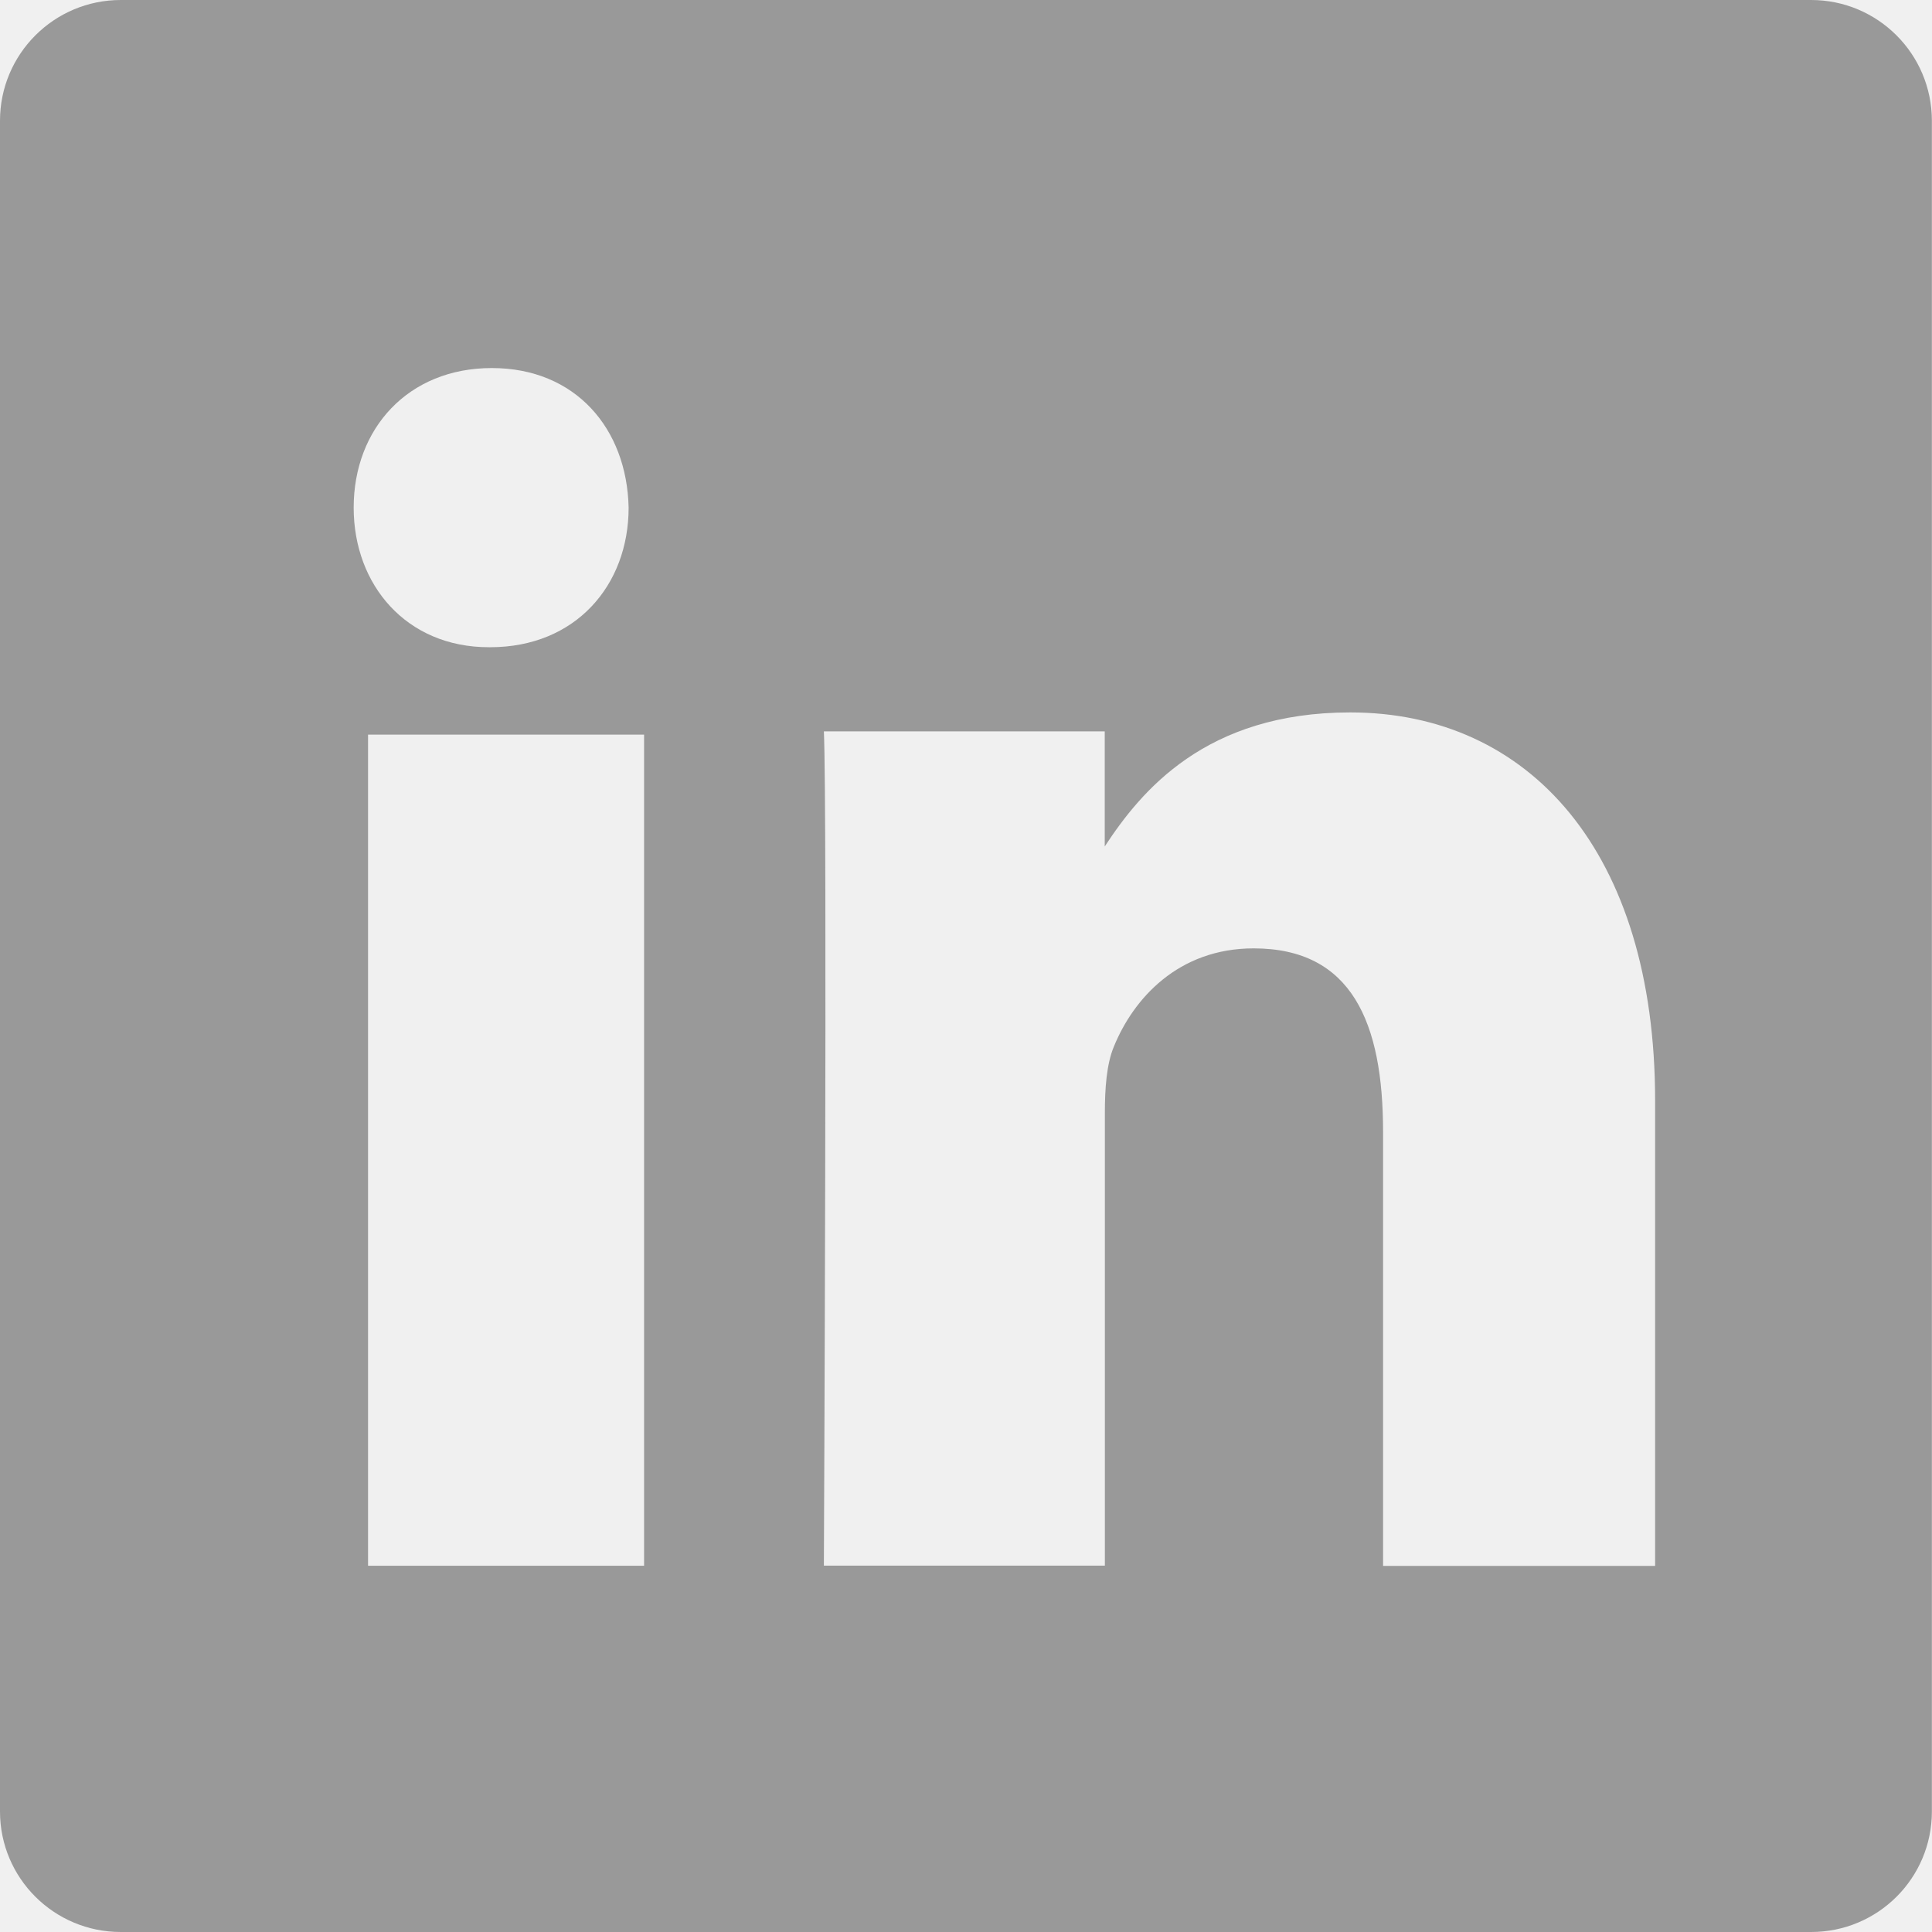
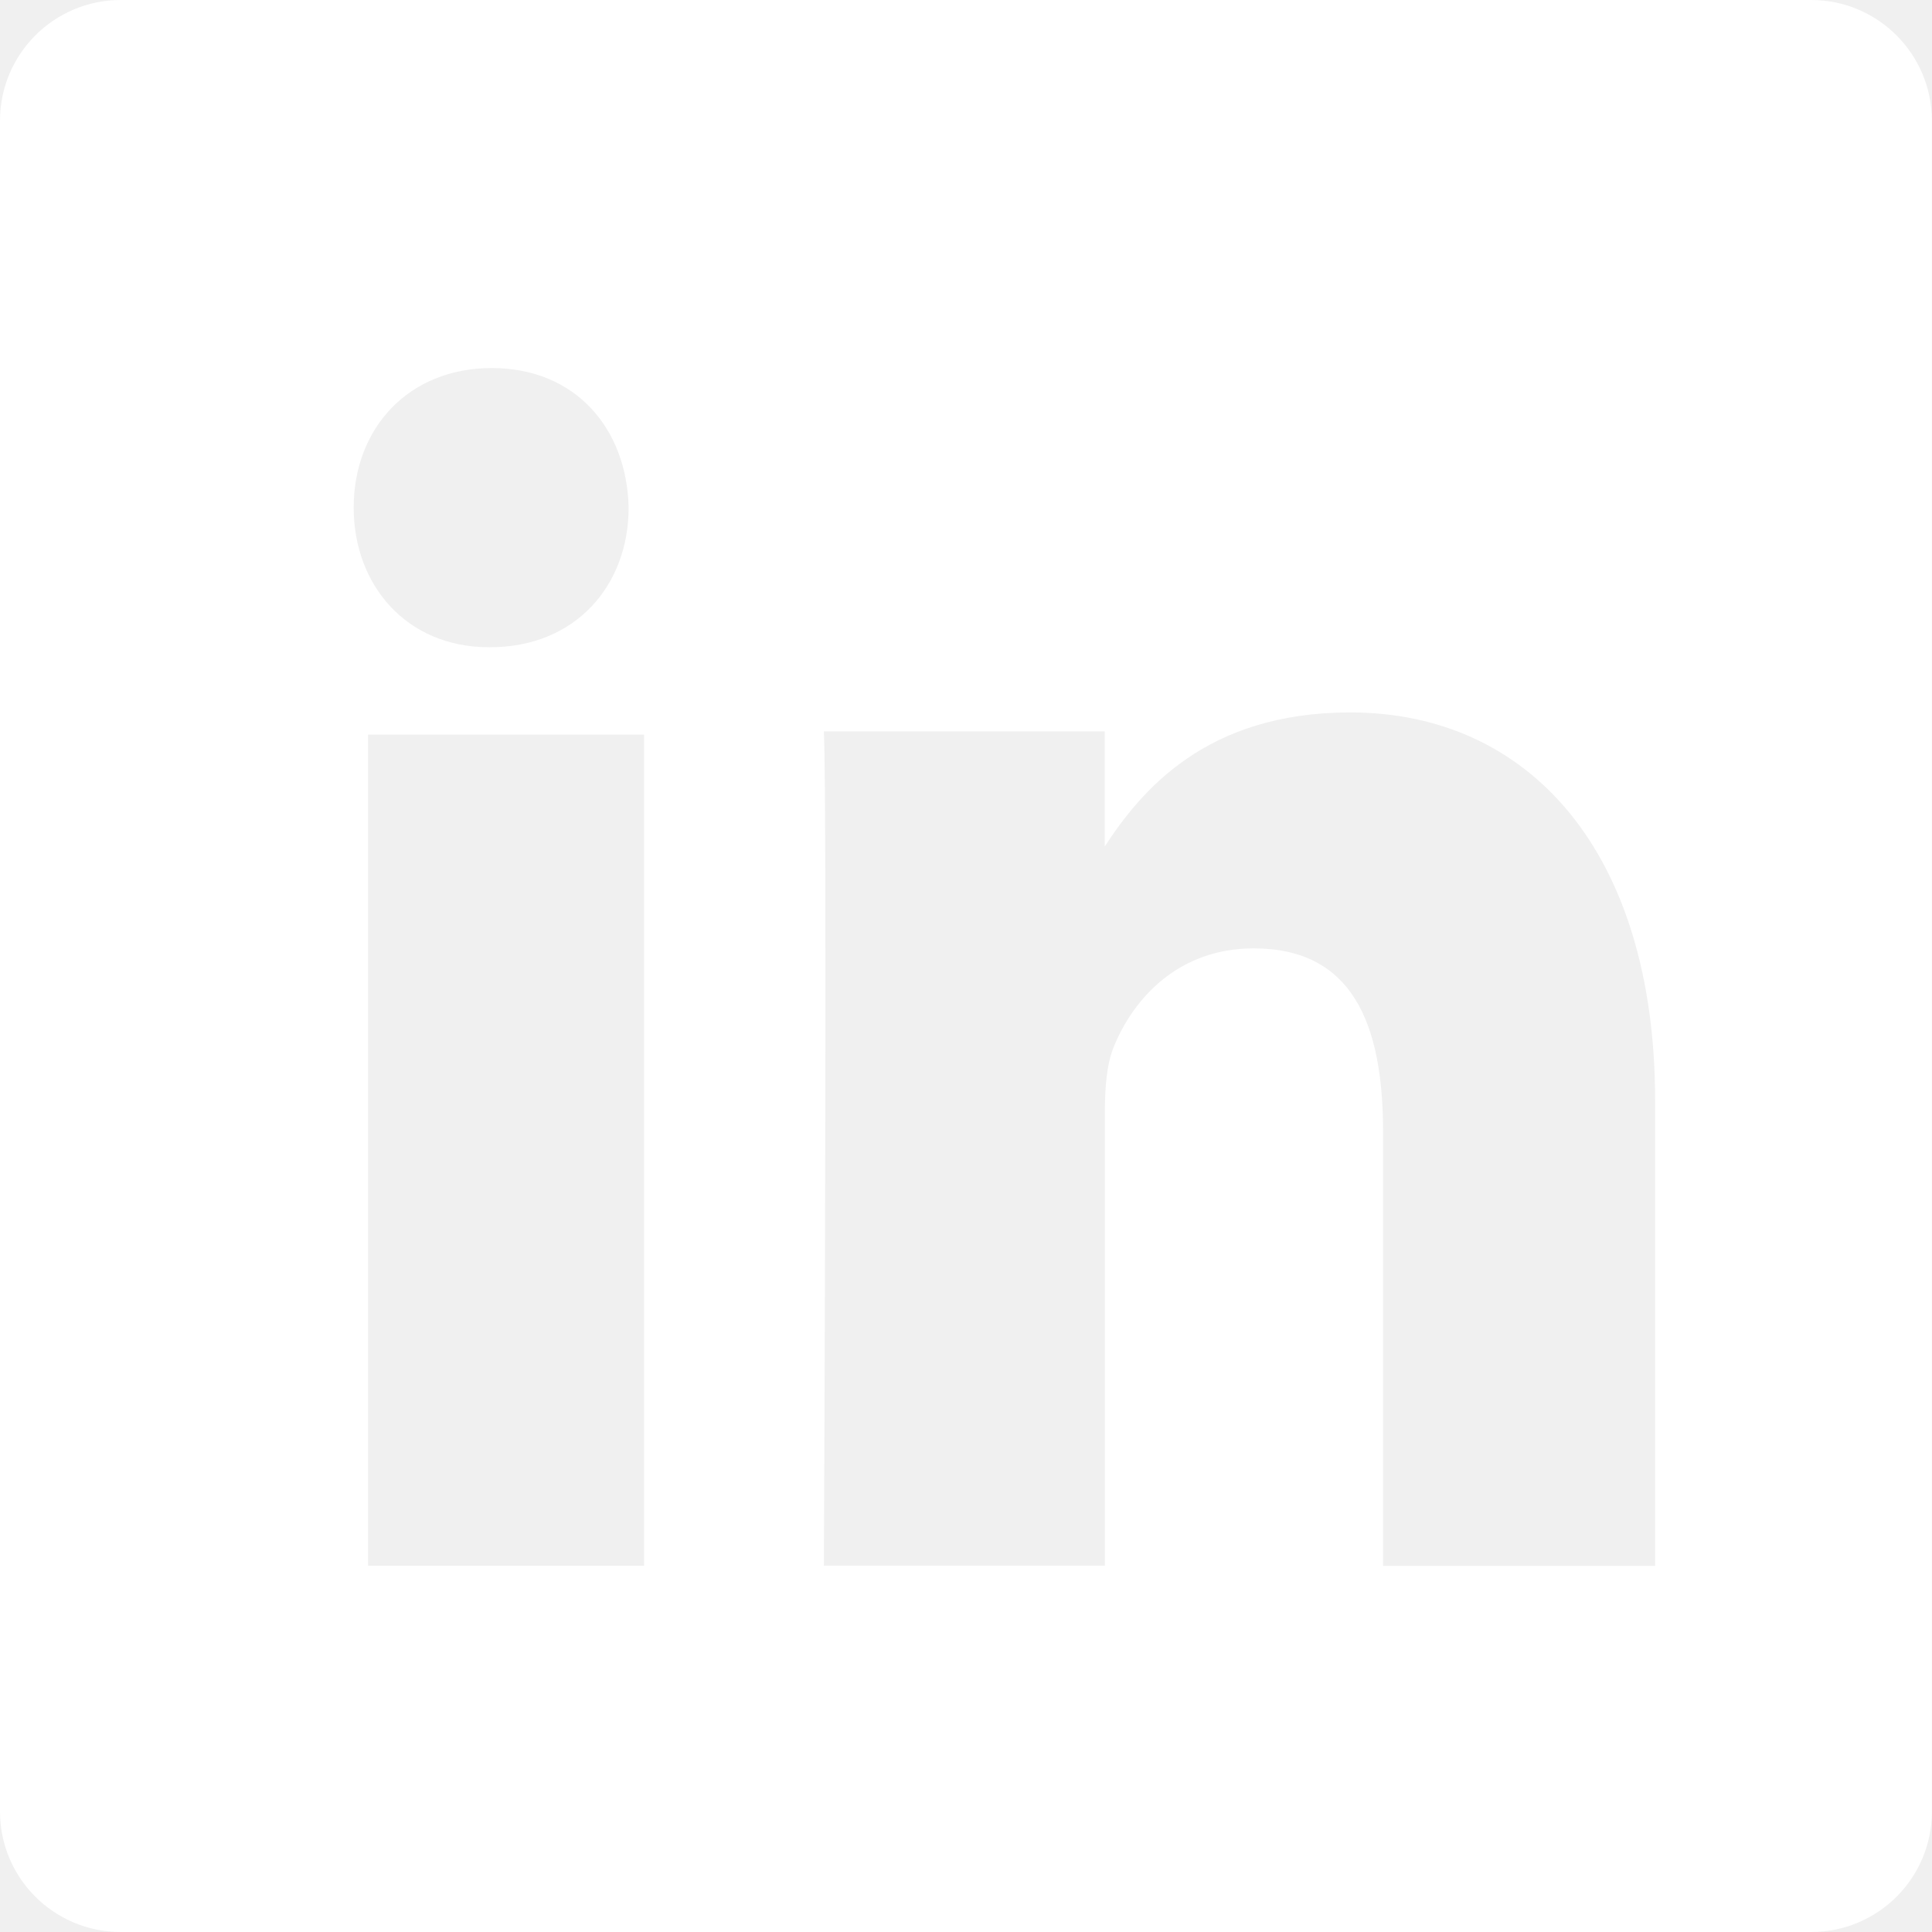
<svg xmlns="http://www.w3.org/2000/svg" width="16" height="16">
  <g fill="none" fill-rule="evenodd">
-     <path d="M2.608.49V.467a.078.078 0 01-.013.023h.013z" fill="#999999" />
-     <path d="M14.999 0H1a1 1 0 00-1 1V15.002C0 15.554.448 16 1 16H14.999c.553 0 1-.446 1-.998V.999a1 1 0 00-1-.999zm-1.291 12.968h-2.254V9.374c0-.904-.258-1.52-1.072-1.52-.624 0-.996.416-1.158.815-.06.144-.074.347-.074.547v3.75H6.823s.029-6.278 0-6.909h2.326v.953c.3-.458.834-1.11 2.033-1.11 1.482 0 2.525 1.154 2.525 3.216v3.852h.001zm-9.635-9.92c.693 0 1.119.501 1.133 1.156 0 .643-.439 1.156-1.146 1.156h-.012c-.681 0-1.119-.514-1.119-1.156 0-.655.451-1.156 1.144-1.156zm1.261 3.036v6.883H3.048V6.084h2.286z" fill="#999999" fill-rule="nonzero" />
+     <path d="M2.608.49V.467a.078.078 0 01-.013.023h.013z" fill="#FFFFFF" />
+     <path d="M14.999 0H1a1 1 0 00-1 1V15.002C0 15.554.448 16 1 16H14.999c.553 0 1-.446 1-.998V.999a1 1 0 00-1-.999zm-1.291 12.968h-2.254V9.374c0-.904-.258-1.52-1.072-1.52-.624 0-.996.416-1.158.815-.06.144-.074.347-.074.547v3.75H6.823s.029-6.278 0-6.909h2.326v.953c.3-.458.834-1.11 2.033-1.11 1.482 0 2.525 1.154 2.525 3.216v3.852h.001zm-9.635-9.92c.693 0 1.119.501 1.133 1.156 0 .643-.439 1.156-1.146 1.156h-.012c-.681 0-1.119-.514-1.119-1.156 0-.655.451-1.156 1.144-1.156zm1.261 3.036v6.883H3.048V6.084h2.286z" fill="#FFFFFF" fill-rule="nonzero" />
  </g>
</svg>
